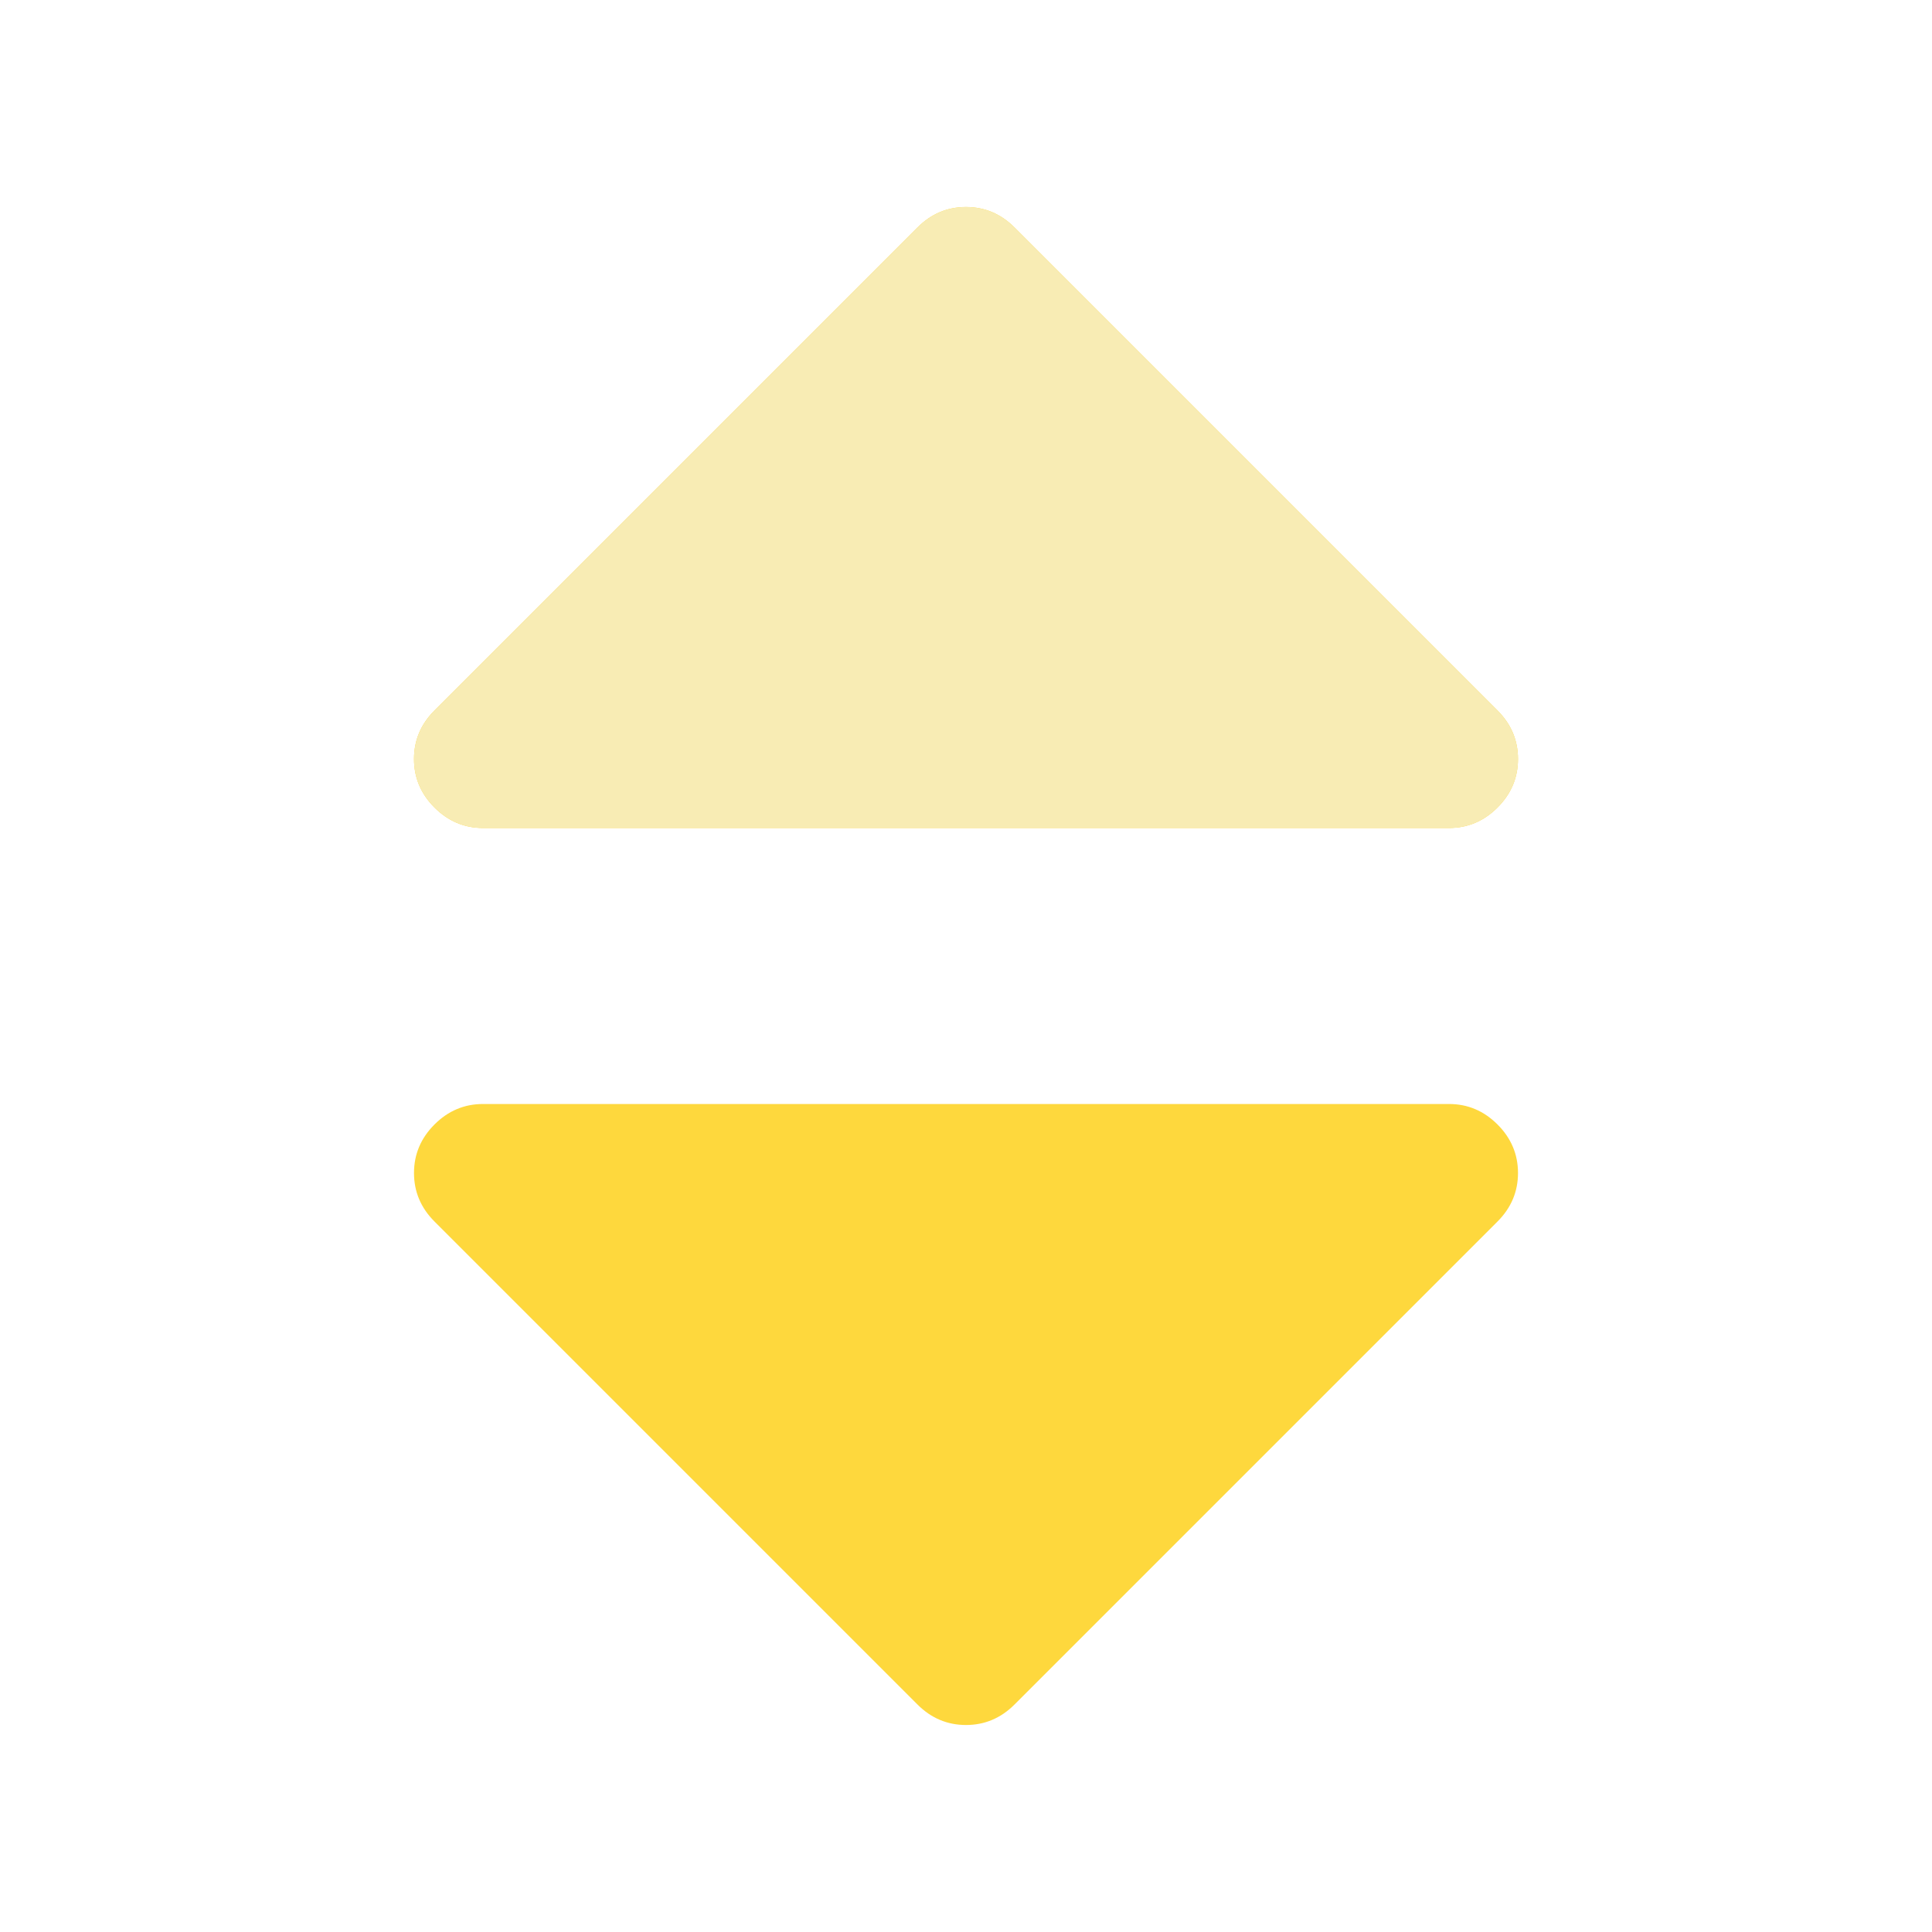
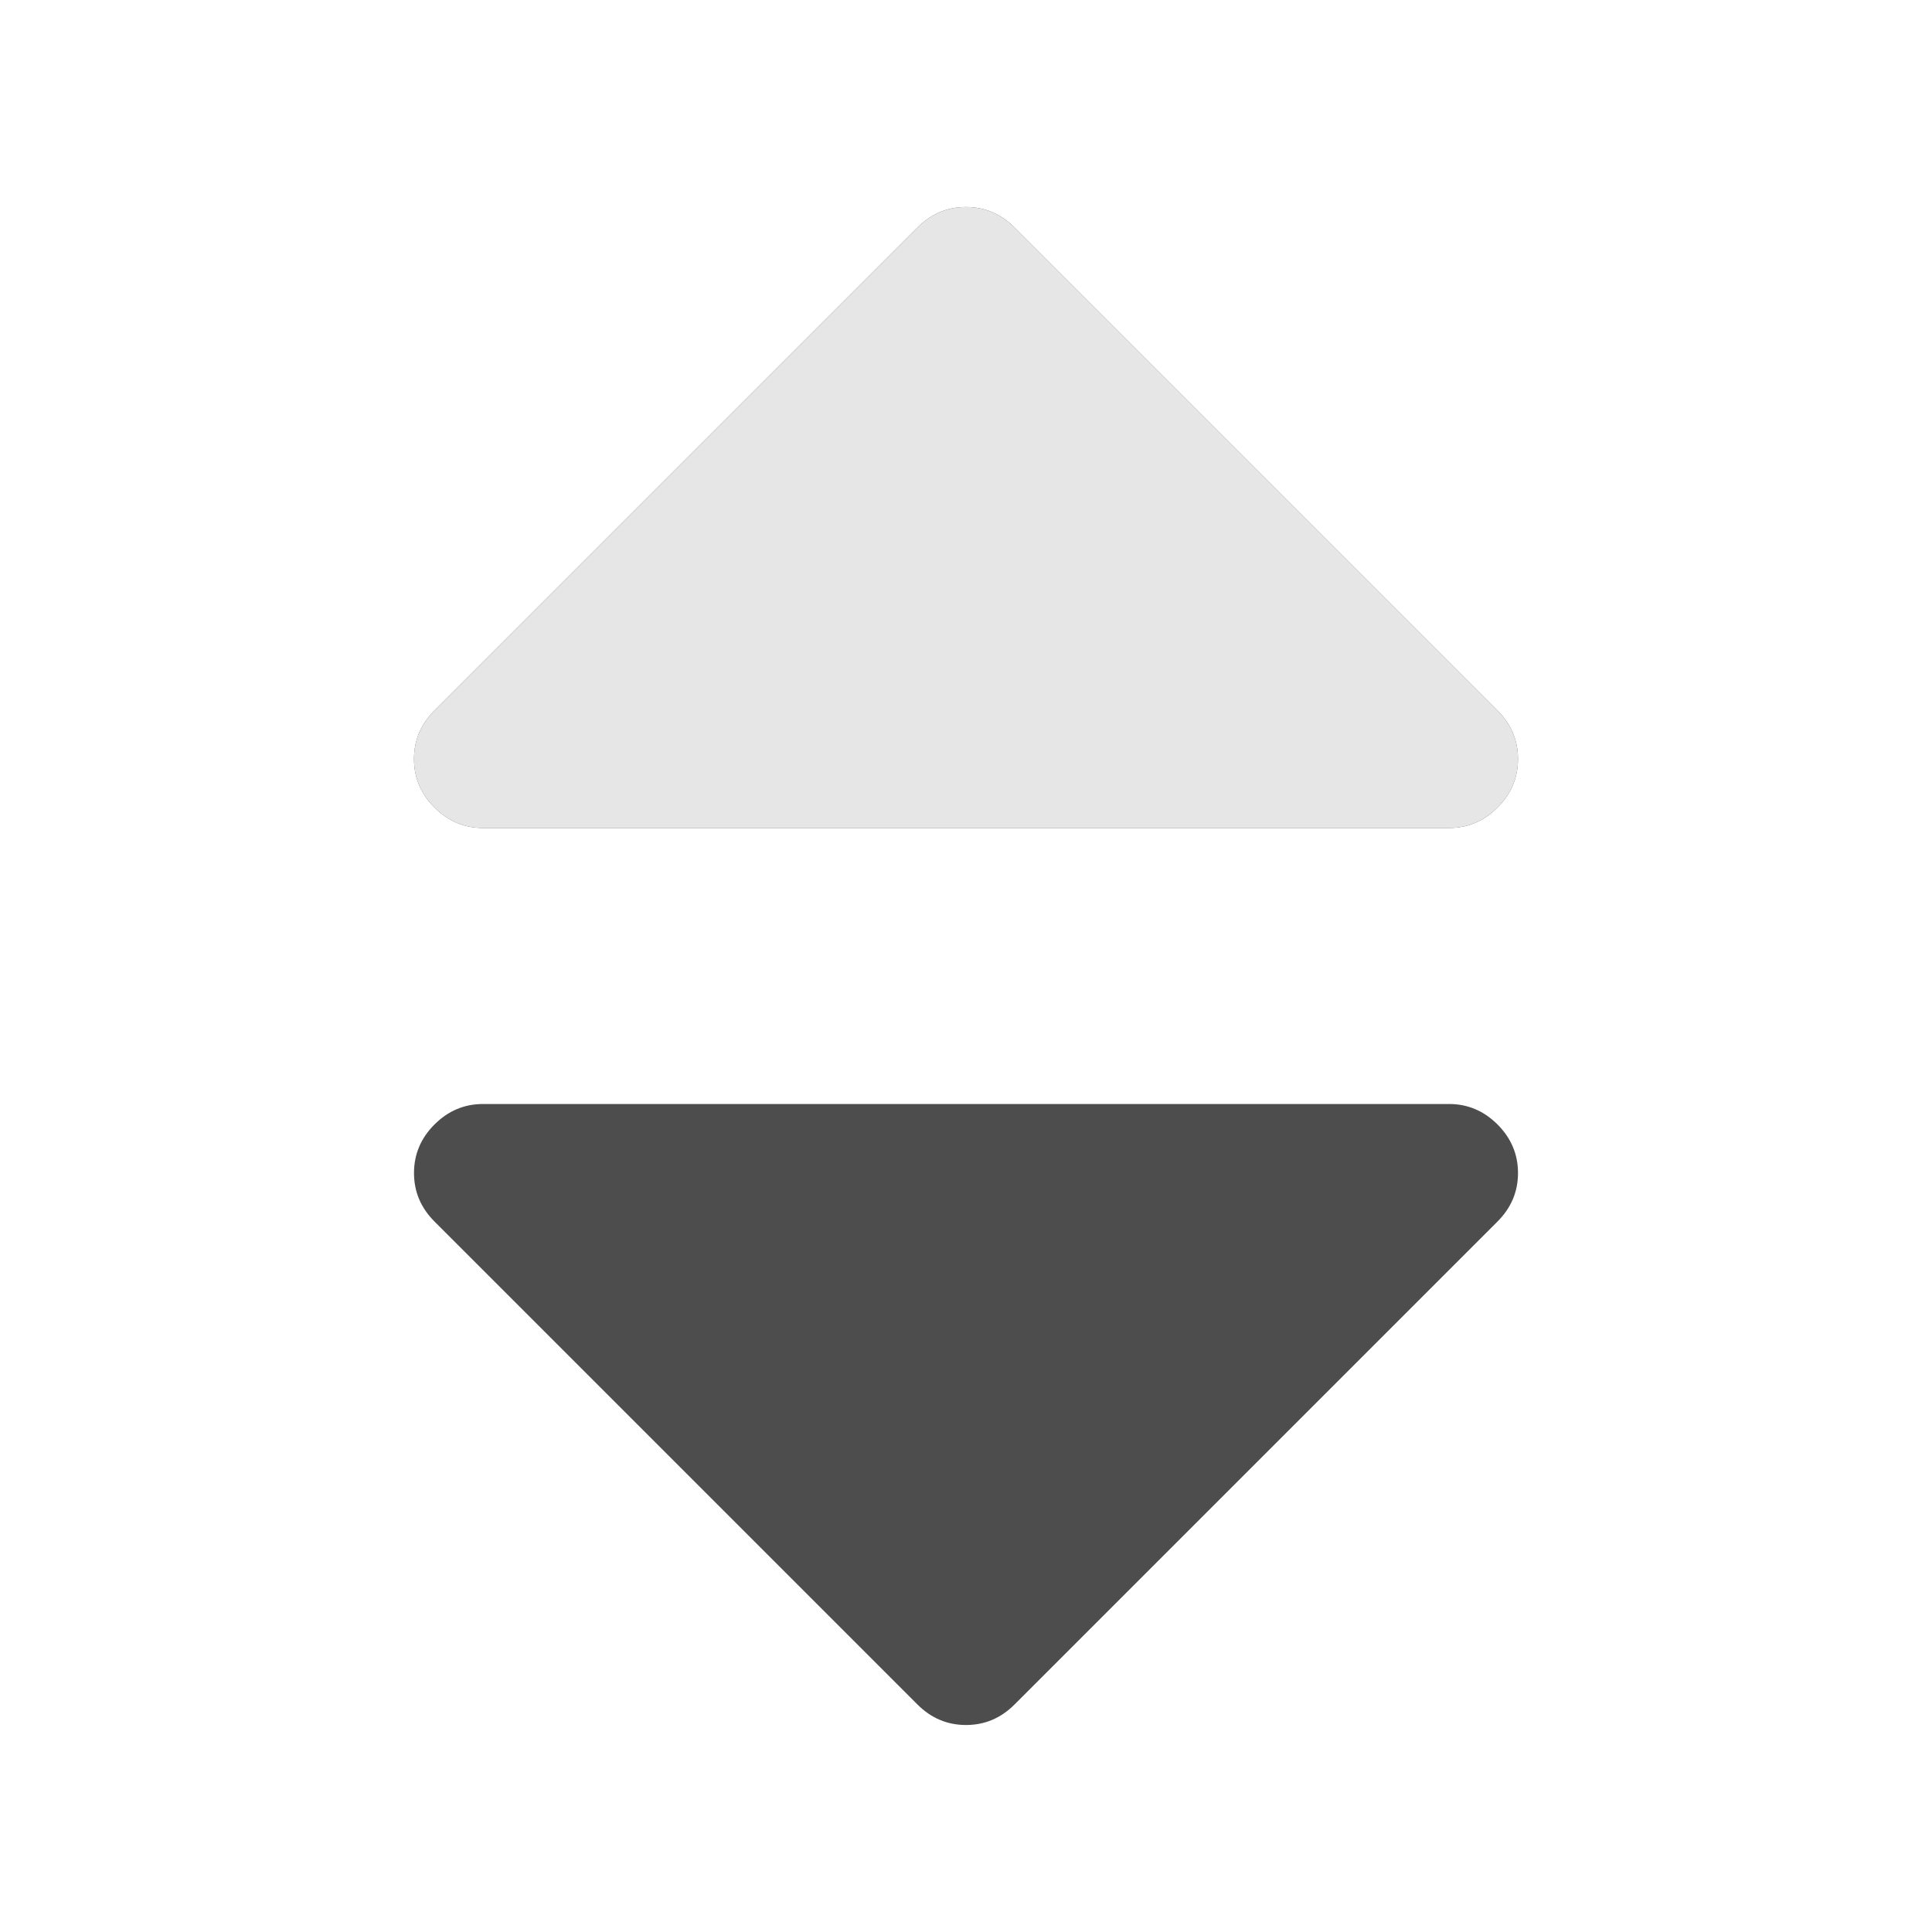
<svg xmlns="http://www.w3.org/2000/svg" width="1792" height="1792" viewBox="0 0 1792 1792">
-   <path class="background" d="M1408 1088q0 26-19 45l-448 448q-19 19-45 19t-45-19l-448-448q-19-19-19-45t19-45 45-19h896q26 0 45 19t19 45zm0-384q0 26-19 45t-45 19h-896q-26 0-45-19t-19-45 19-45l448-448q19-19 45-19t45 19l448 448q19 19 19 45z" fill="#fed83d" />
-   <path class="active-state" d="M1408 704q0 26-19 45t-45 19h-896q-26 0-45-19t-19-45 19-45l448-448q19-19 45-19t45 19l448 448q19 19 19 45z" fill="#F8ECB4" />
+   <path class="background" d="M1408 1088q0 26-19 45l-448 448q-19 19-45 19t-45-19l-448-448q-19-19-19-45t19-45 45-19h896q26 0 45 19t19 45zm0-384q0 26-19 45t-45 19h-896q-26 0-45-19t-19-45 19-45l448-448q19-19 45-19t45 19l448 448q19 19 19 45z" fill="#4D4D4D" />
+   <path class="active-state" d="M1408 704q0 26-19 45t-45 19h-896q-26 0-45-19t-19-45 19-45l448-448q19-19 45-19t45 19l448 448q19 19 19 45z" fill="#E6E6E6" />
</svg>
